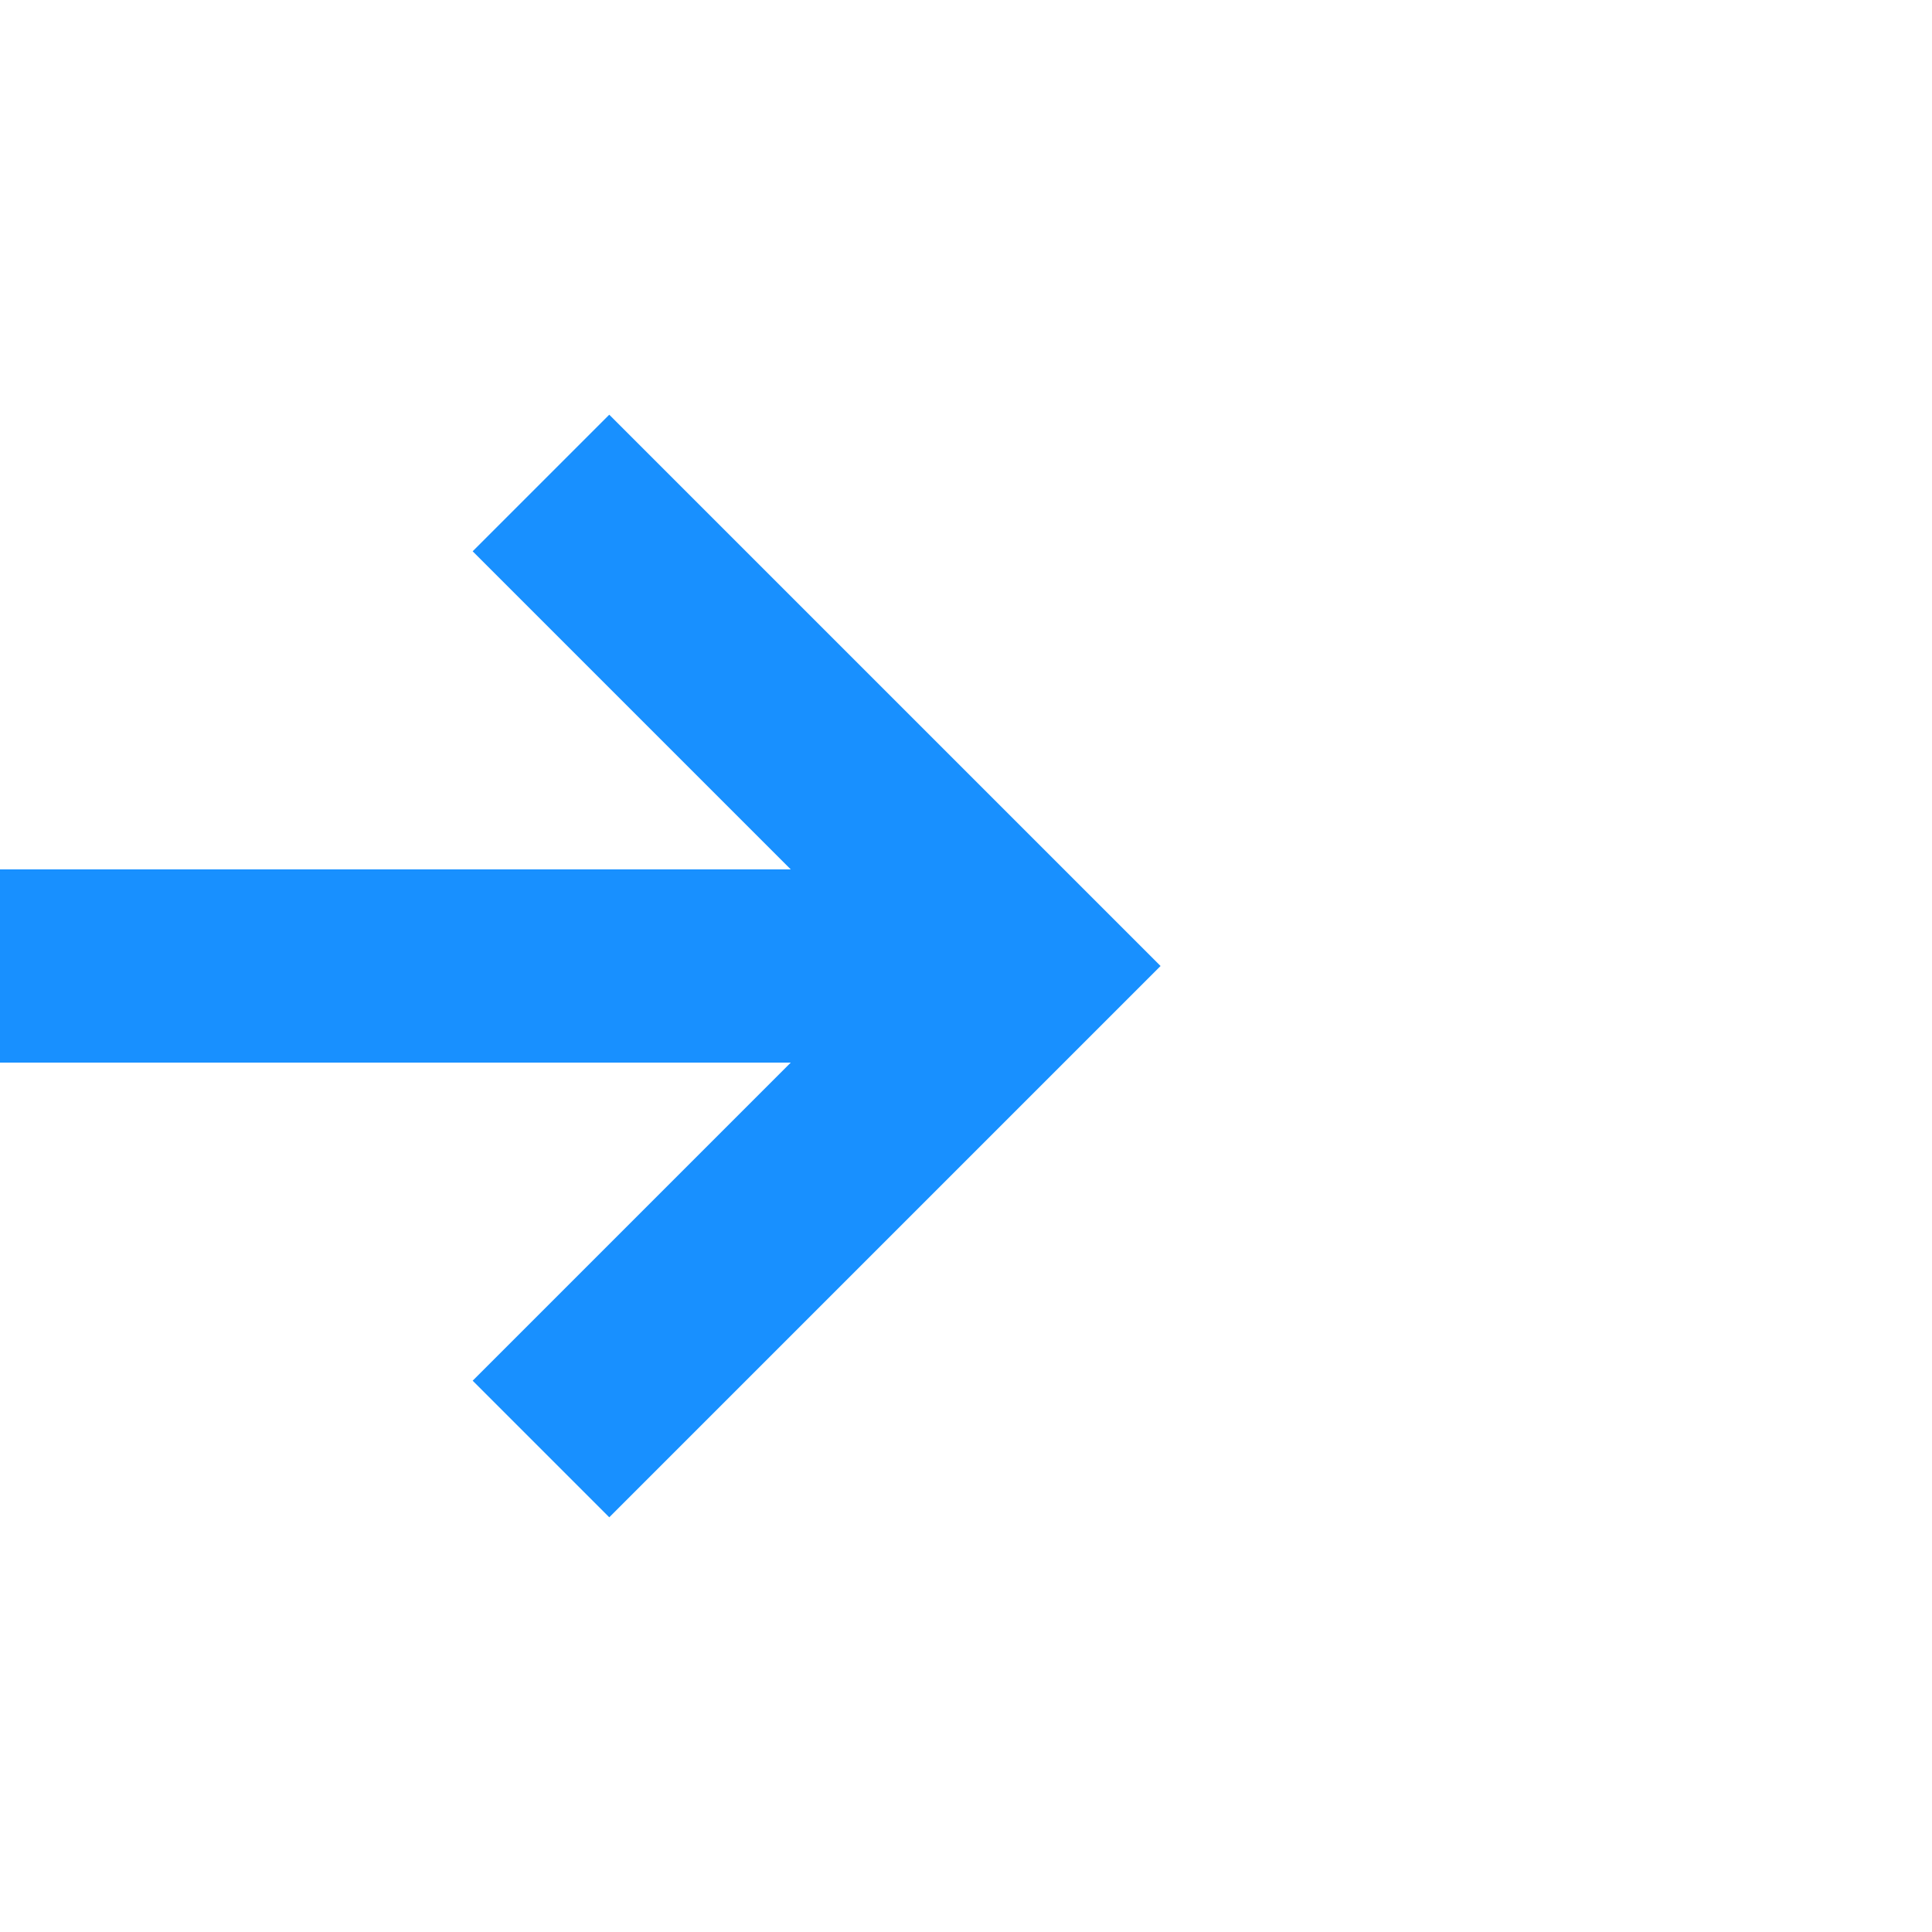
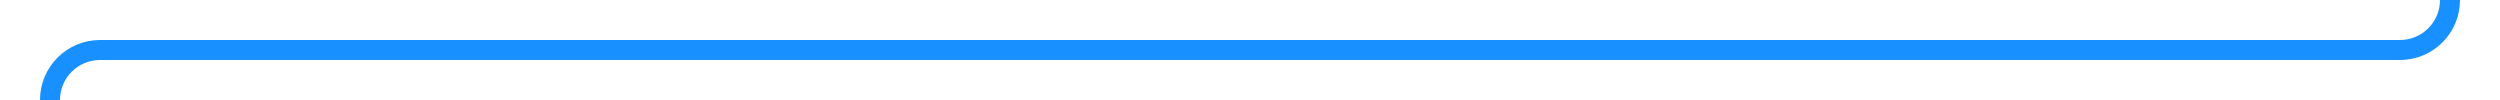
- <svg xmlns="http://www.w3.org/2000/svg" version="1.1" width="20px" height="20px" preserveAspectRatio="xMinYMid meet" viewBox="1131 85  20 18">
-   <path d="M 1002 94  L 1141 94  " stroke-width="2" stroke="#1890ff" fill="none" />
-   <path d="M 1135.893 89.707  L 1140.186 94  L 1135.893 98.293  L 1137.307 99.707  L 1142.307 94.707  L 1143.014 94  L 1142.307 93.293  L 1137.307 88.293  L 1135.893 89.707  Z " fill-rule="nonzero" fill="#1890ff" stroke="none" />
+ <svg xmlns="http://www.w3.org/2000/svg" version="1.1" width="250px" height="10px" preserveAspectRatio="xMinYMid meet" viewBox="707 166  250 8">
+   <path d="M 952 124  L 952 165  A 5 5 0 0 1 947 170 L 717 170  A 5 5 0 0 0 712 175 L 712 217  " stroke-width="2" stroke="#1890ff" fill="none" />
+   <path d="M 716.293 211.893  L 712 216.186  L 707.707 211.893  L 706.293 213.307  L 711.293 218.307  L 712 219.014  L 712.707 218.307  L 717.707 213.307  L 716.293 211.893  Z " fill-rule="nonzero" fill="#1890ff" stroke="none" />
</svg>
